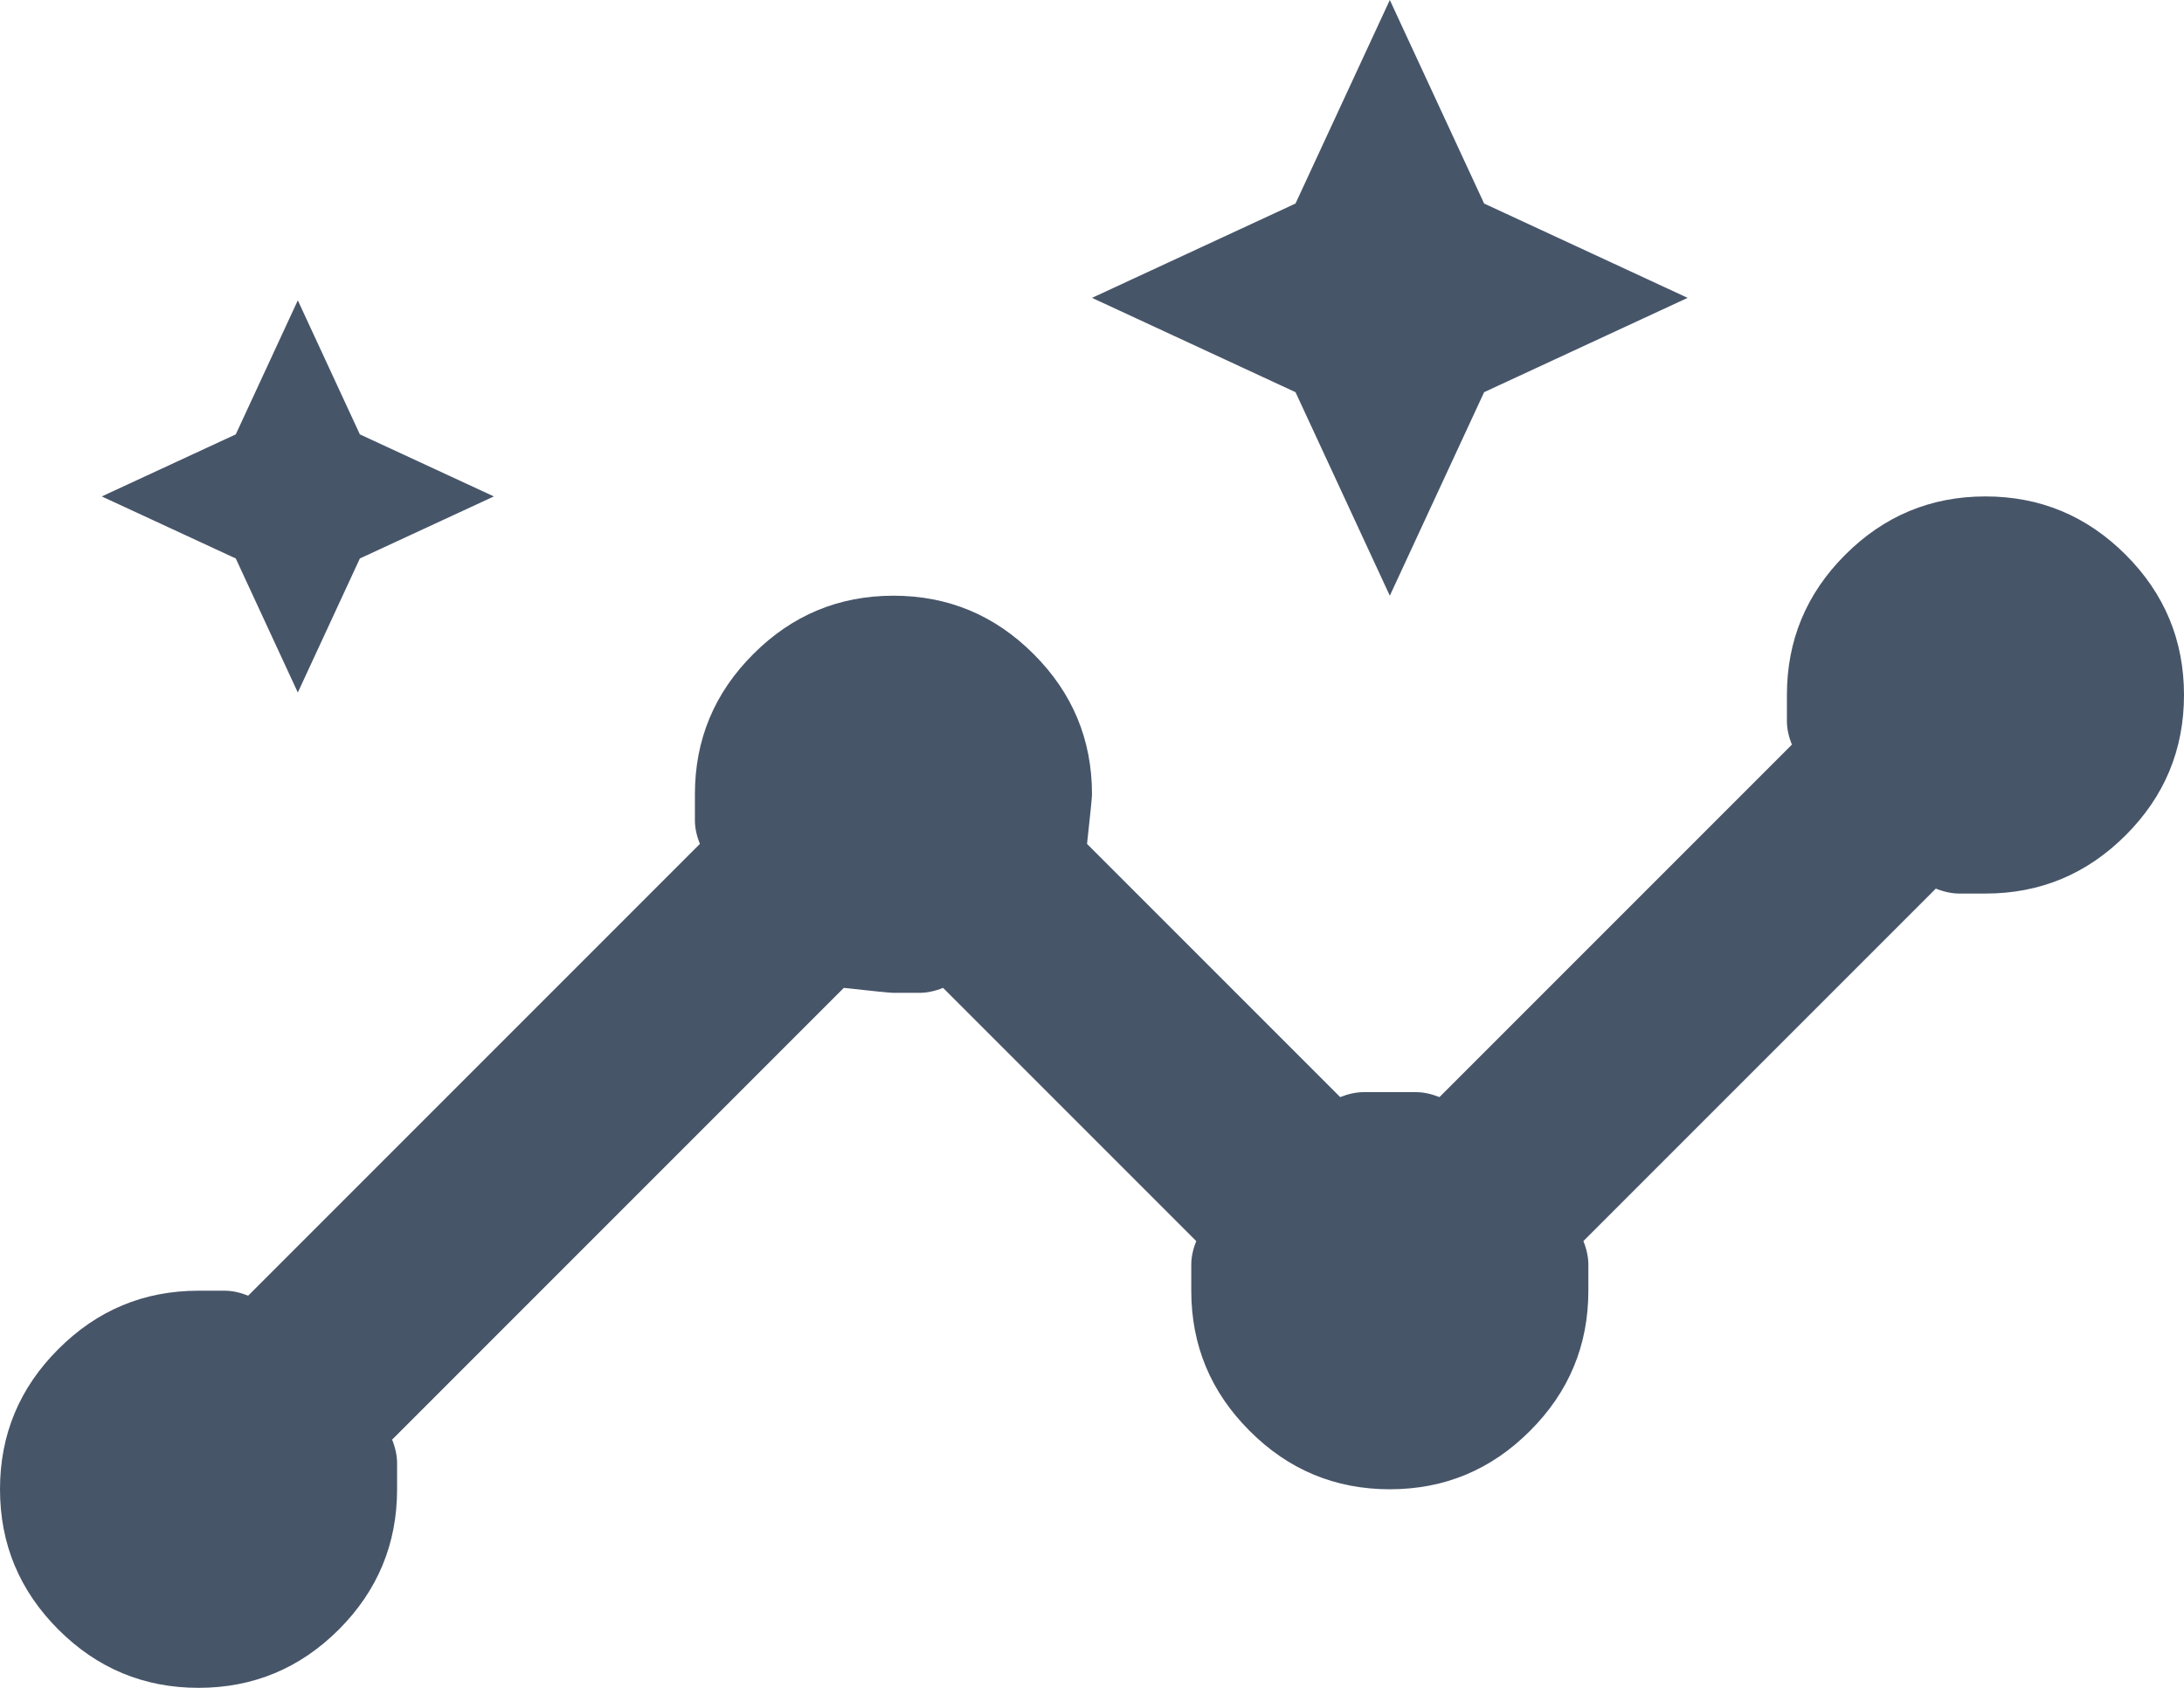
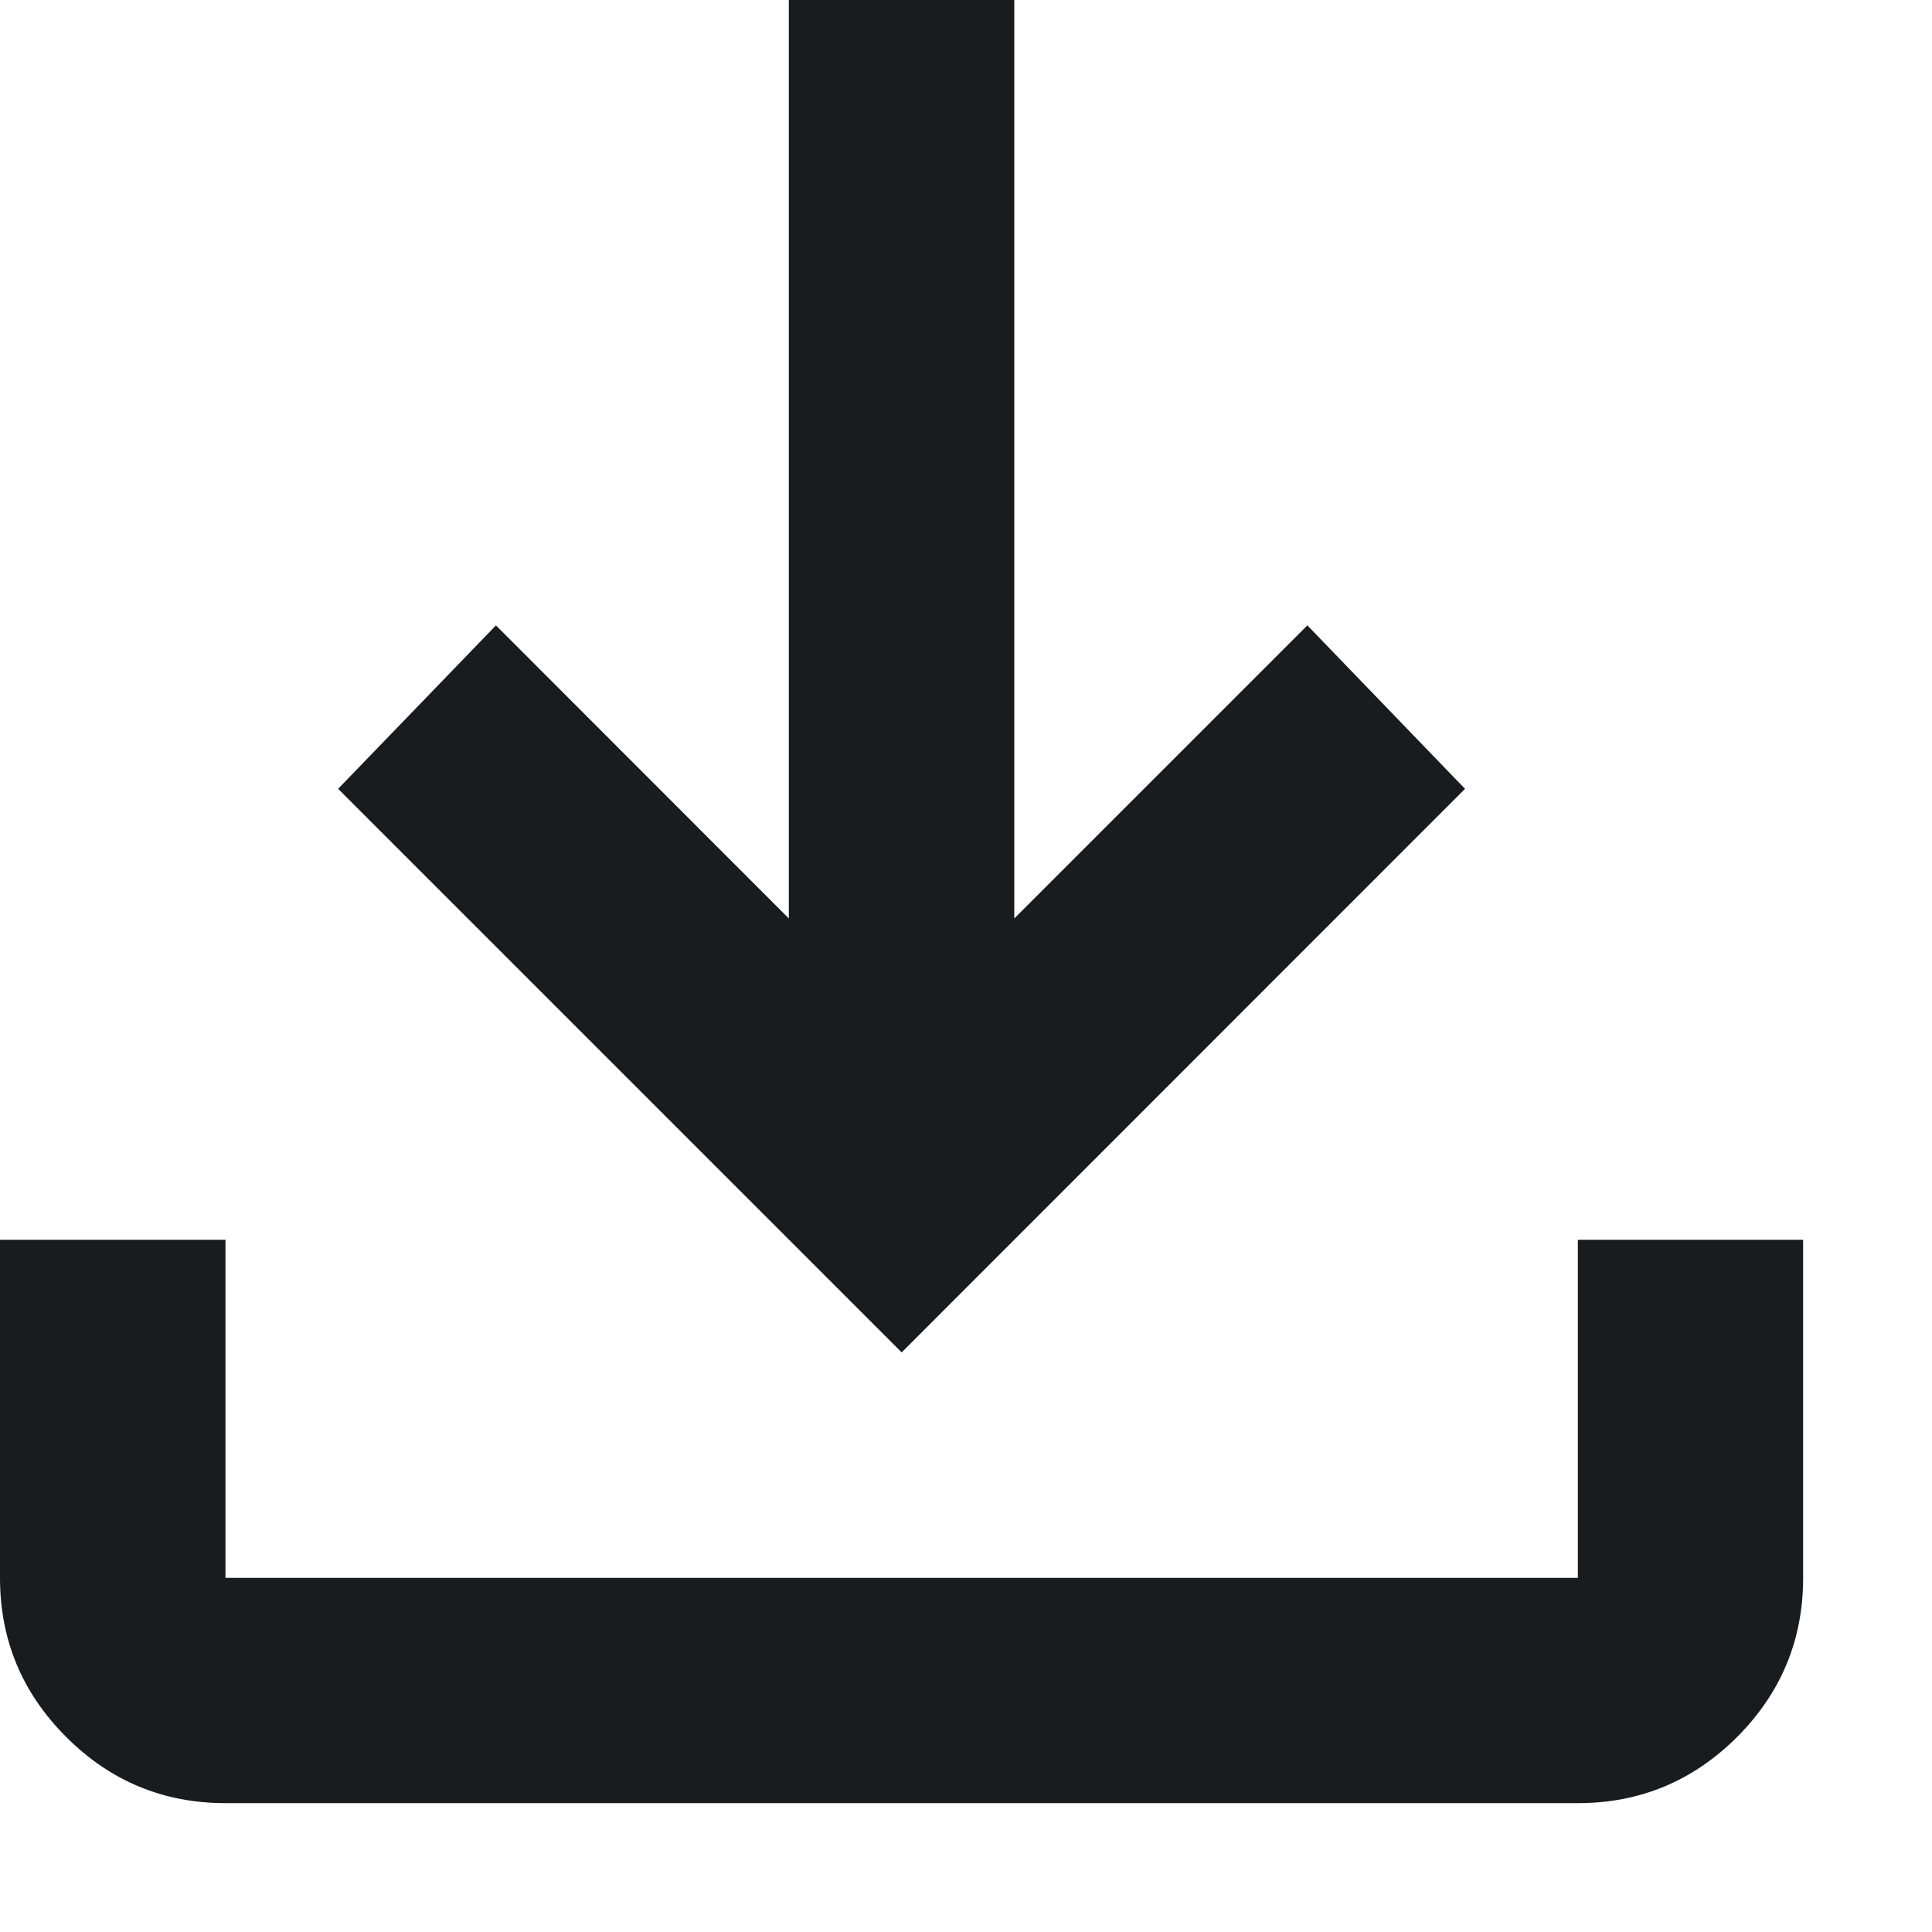
- <svg xmlns="http://www.w3.org/2000/svg" width="22" height="17" viewBox="0 0 22 17" fill="none">
-   <path d="M2 17C1.45 17 0.979 16.804 0.588 16.413C0.196 16.021 0 15.55 0 15C0 14.45 0.196 13.979 0.588 13.588C0.979 13.196 1.45 13 2 13C2.1 13 2.188 13 2.263 13C2.337 13 2.417 13.017 2.5 13.05L7.05 8.5C7.017 8.417 7 8.338 7 8.262C7 8.188 7 8.1 7 8C7 7.45 7.196 6.979 7.588 6.588C7.979 6.196 8.45 6 9 6C9.55 6 10.021 6.196 10.412 6.588C10.804 6.979 11 7.45 11 8C11 8.033 10.983 8.2 10.95 8.5L13.5 11.05C13.583 11.017 13.662 11 13.738 11C13.812 11 13.9 11 14 11C14.1 11 14.188 11 14.262 11C14.338 11 14.417 11.017 14.5 11.05L18.05 7.5C18.017 7.417 18 7.338 18 7.263C18 7.188 18 7.1 18 7C18 6.45 18.196 5.979 18.587 5.588C18.979 5.196 19.45 5 20 5C20.55 5 21.021 5.196 21.413 5.588C21.804 5.979 22 6.45 22 7C22 7.55 21.804 8.021 21.413 8.412C21.021 8.804 20.55 9 20 9C19.9 9 19.812 9 19.738 9C19.663 9 19.583 8.983 19.5 8.95L15.95 12.5C15.983 12.583 16 12.662 16 12.738C16 12.812 16 12.9 16 13C16 13.55 15.804 14.021 15.412 14.412C15.021 14.804 14.55 15 14 15C13.45 15 12.979 14.804 12.588 14.412C12.196 14.021 12 13.55 12 13C12 12.9 12 12.812 12 12.738C12 12.662 12.017 12.583 12.05 12.5L9.5 9.95C9.417 9.983 9.338 10 9.262 10C9.188 10 9.1 10 9 10C8.967 10 8.8 9.983 8.5 9.95L3.95 14.5C3.983 14.583 4 14.662 4 14.738C4 14.812 4 14.9 4 15C4 15.55 3.804 16.021 3.413 16.413C3.021 16.804 2.55 17 2 17ZM3 6.975L2.375 5.625L1.025 5L2.375 4.375L3 3.025L3.625 4.375L4.975 5L3.625 5.625L3 6.975ZM14 6L13.05 3.95L11 3L13.05 2.05L14 0L14.95 2.05L17 3L14.95 3.95L14 6Z" fill="#475569" />
+ <svg xmlns="http://www.w3.org/2000/svg" width="10" height="10" viewBox="0 0 10 10" fill="none">
+   <path d="M4.667 7L1.75 4.083L2.567 3.237L4.083 4.754V0H5.25V4.754L6.767 3.237L7.583 4.083L4.667 7V7M1.167 9.333C0.846 9.333 0.571 9.219 0.343 8.991C0.114 8.762 0 8.488 0 8.167V6.417H1.167V8.167V8.167V8.167H8.167V8.167V8.167V6.417H9.333V8.167C9.333 8.488 9.219 8.762 8.991 8.991C8.762 9.219 8.488 9.333 8.167 9.333H1.167V9.333" fill="#181C1F" />
</svg>
